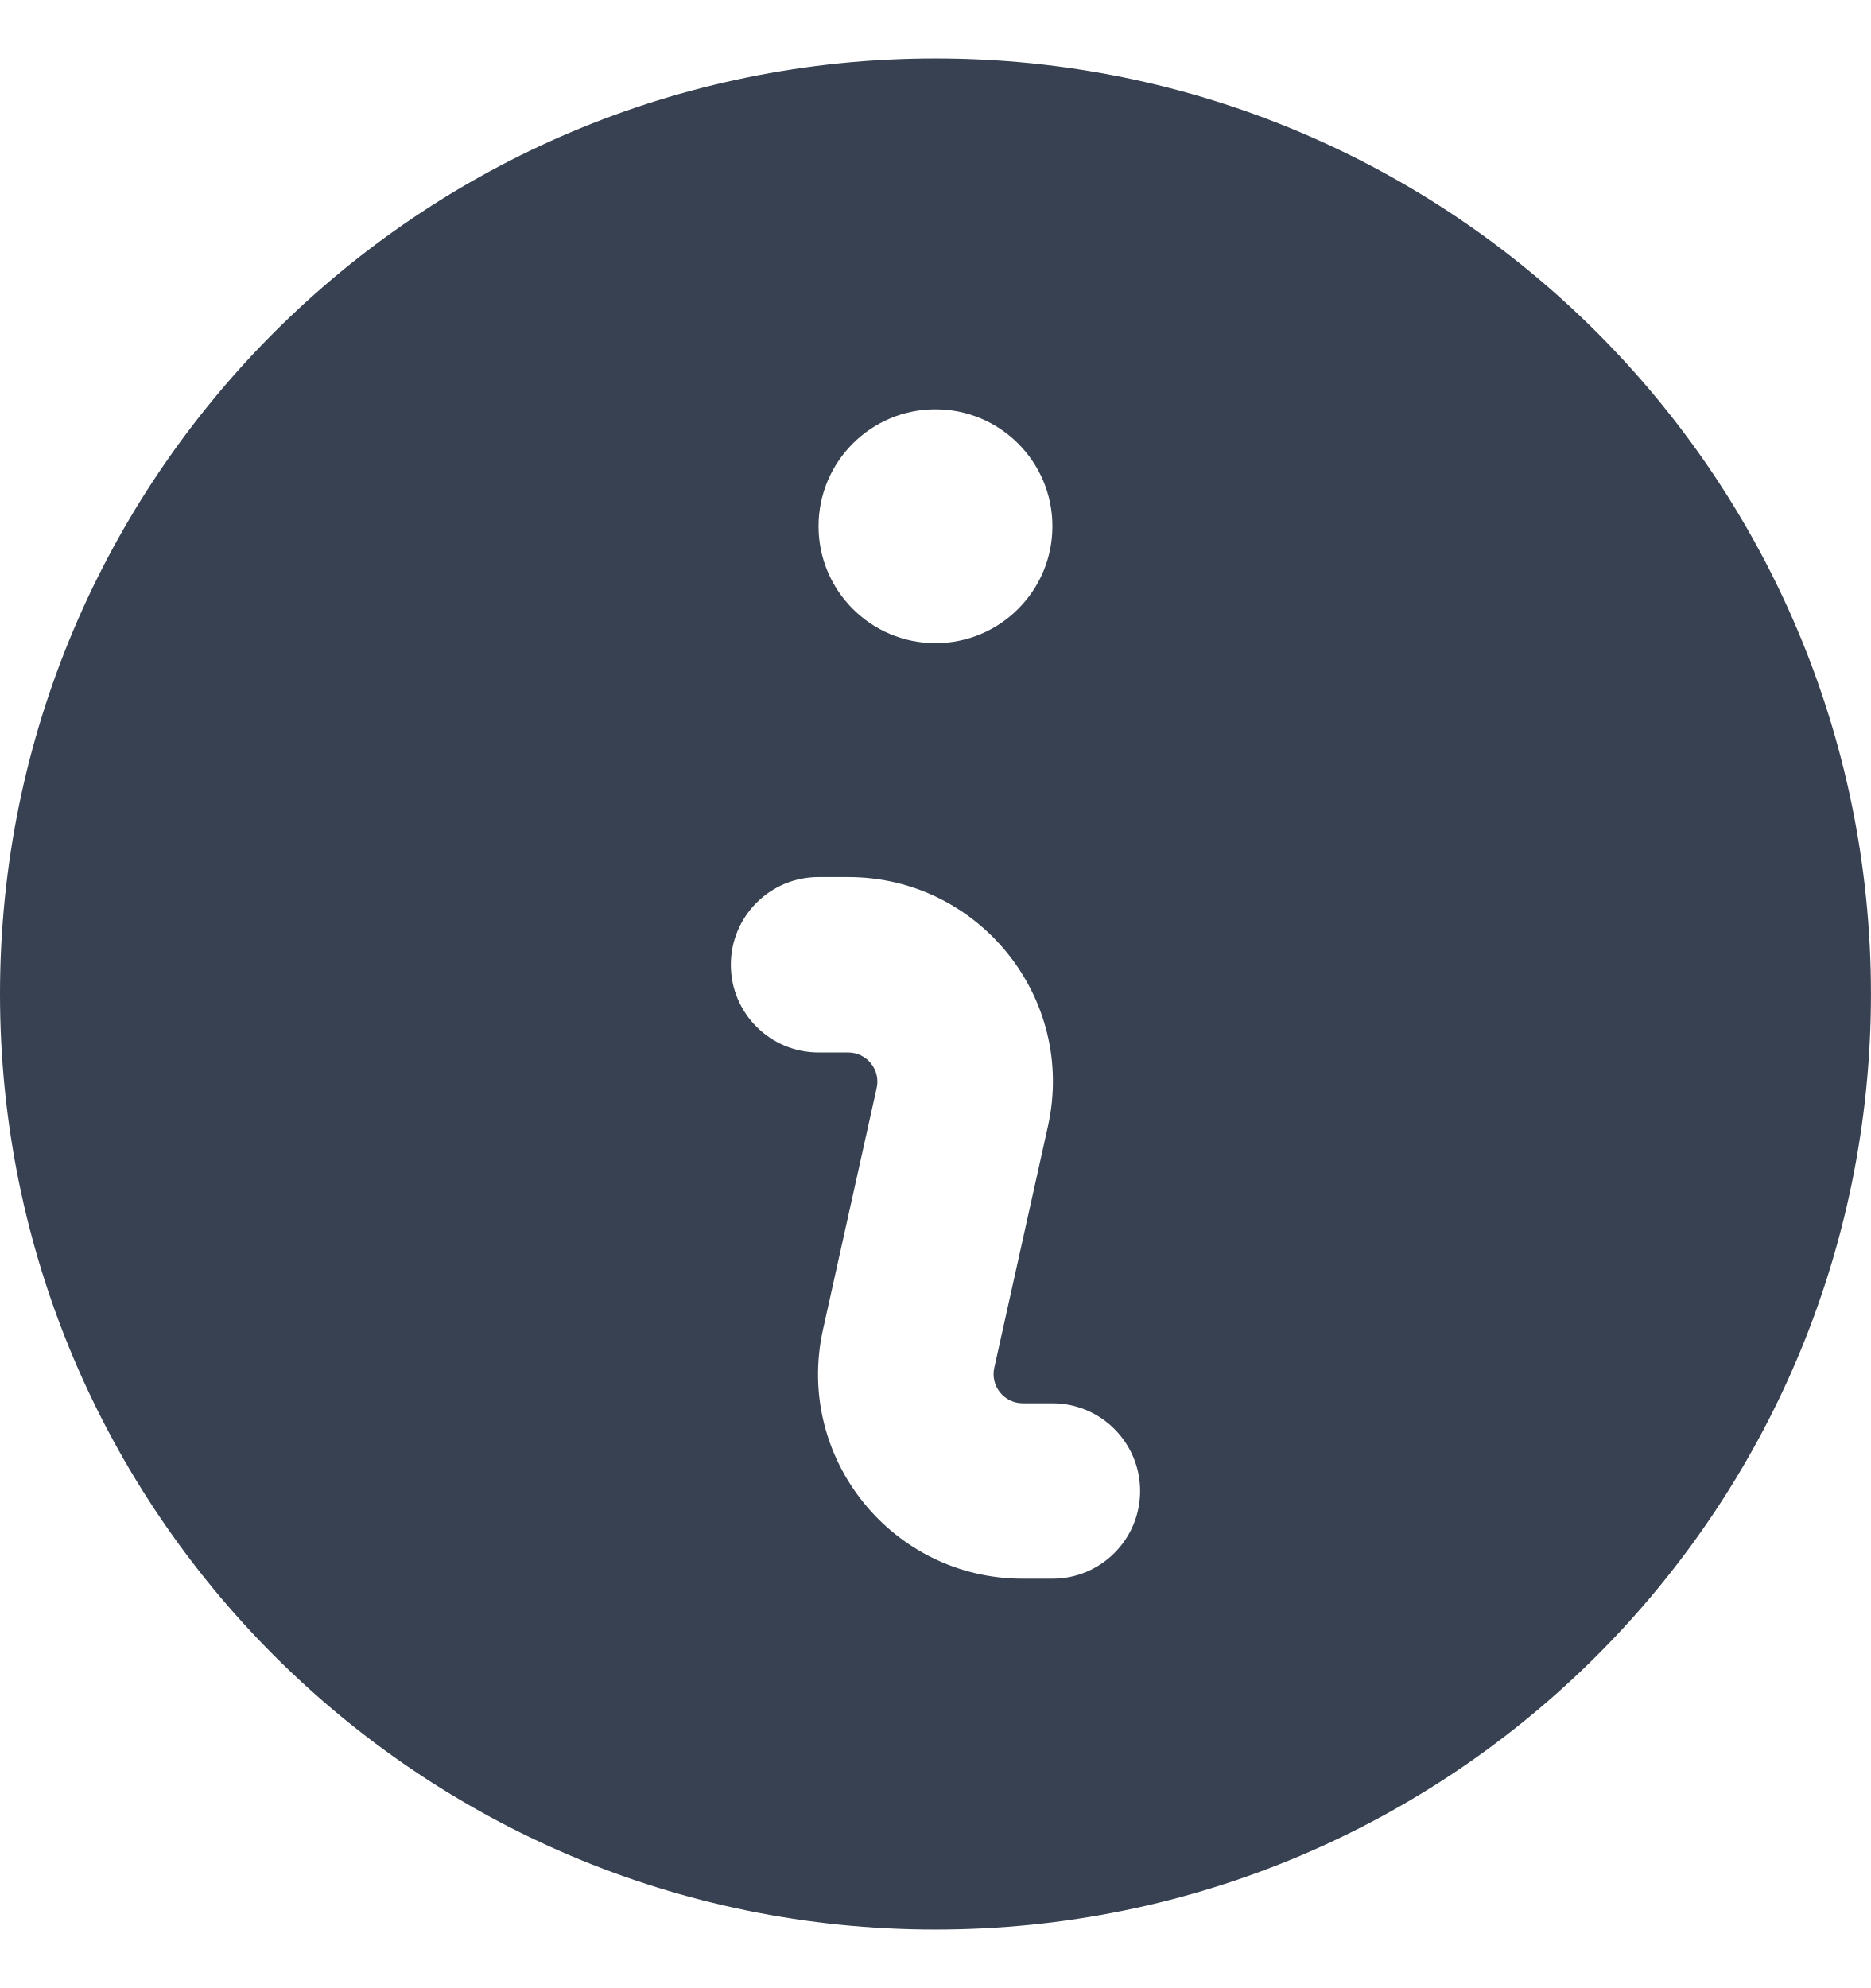
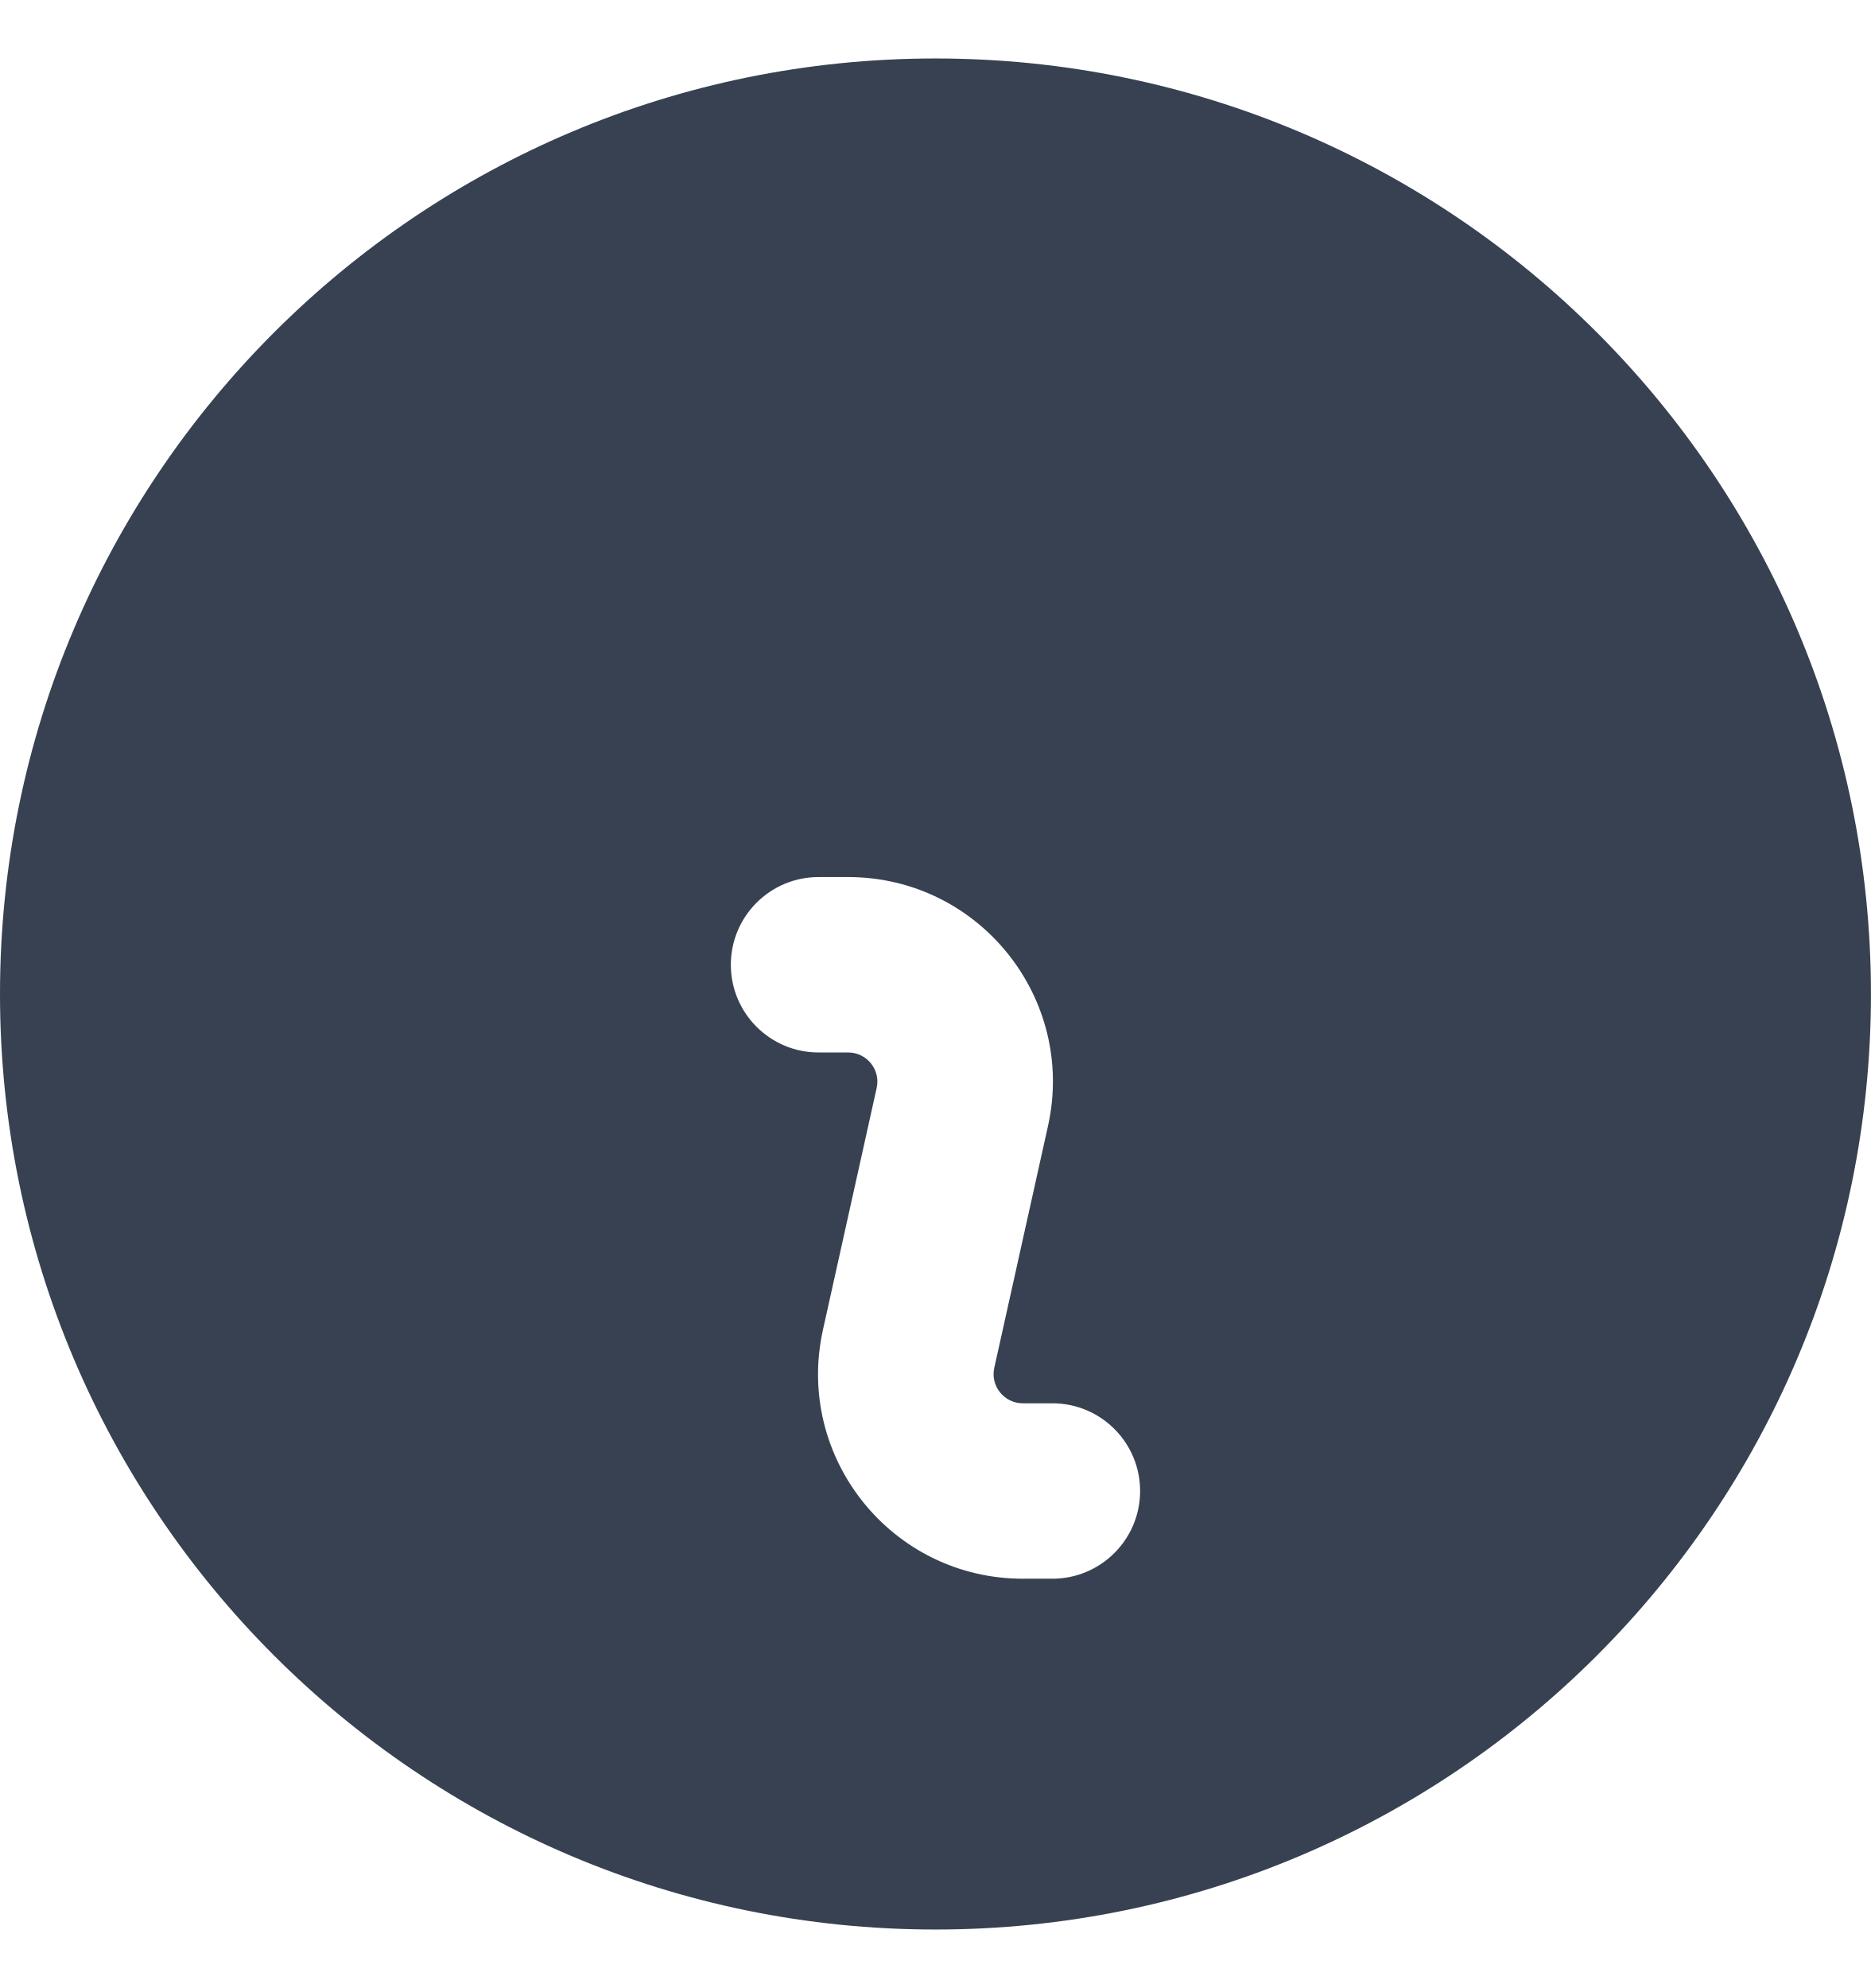
<svg xmlns="http://www.w3.org/2000/svg" width="16" height="17" viewBox="0 0 16 17" fill="none">
-   <path fill-rule="evenodd" clip-rule="evenodd" d="M16 8.5C16 12.918 12.418 16.5 8 16.5C3.582 16.5 0 12.918 0 8.5C0 4.082 3.582 0.5 8 0.5C12.418 0.5 16 4.082 16 8.5ZM9 4.5C9 5.052 8.552 5.5 8 5.5C7.448 5.5 7 5.052 7 4.5C7 3.948 7.448 3.5 8 3.5C8.552 3.5 9 3.948 9 4.5ZM7 7.5C6.586 7.5 6.25 7.836 6.25 8.25C6.25 8.664 6.586 9 7 9H7.253C7.413 9 7.532 9.148 7.497 9.304L7.038 11.37C6.795 12.463 7.627 13.5 8.747 13.5H9C9.414 13.5 9.75 13.164 9.75 12.75C9.75 12.336 9.414 12 9 12H8.747C8.587 12 8.468 11.852 8.503 11.696L8.962 9.63C9.205 8.537 8.373 7.5 7.253 7.5H7Z" fill="#374151" />
+   <path fillRule="evenodd" clipRule="evenodd" d="M16 8.5C16 12.918 12.418 16.5 8 16.5C3.582 16.5 0 12.918 0 8.5C0 4.082 3.582 0.5 8 0.5C12.418 0.5 16 4.082 16 8.5ZM9 4.5C9 5.052 8.552 5.5 8 5.5C7.448 5.5 7 5.052 7 4.5C7 3.948 7.448 3.5 8 3.5C8.552 3.5 9 3.948 9 4.5ZM7 7.5C6.586 7.5 6.25 7.836 6.25 8.25C6.25 8.664 6.586 9 7 9H7.253C7.413 9 7.532 9.148 7.497 9.304L7.038 11.37C6.795 12.463 7.627 13.5 8.747 13.5H9C9.414 13.5 9.75 13.164 9.75 12.75C9.75 12.336 9.414 12 9 12H8.747C8.587 12 8.468 11.852 8.503 11.696L8.962 9.63C9.205 8.537 8.373 7.5 7.253 7.5H7Z" fill="#374151" />
</svg>
